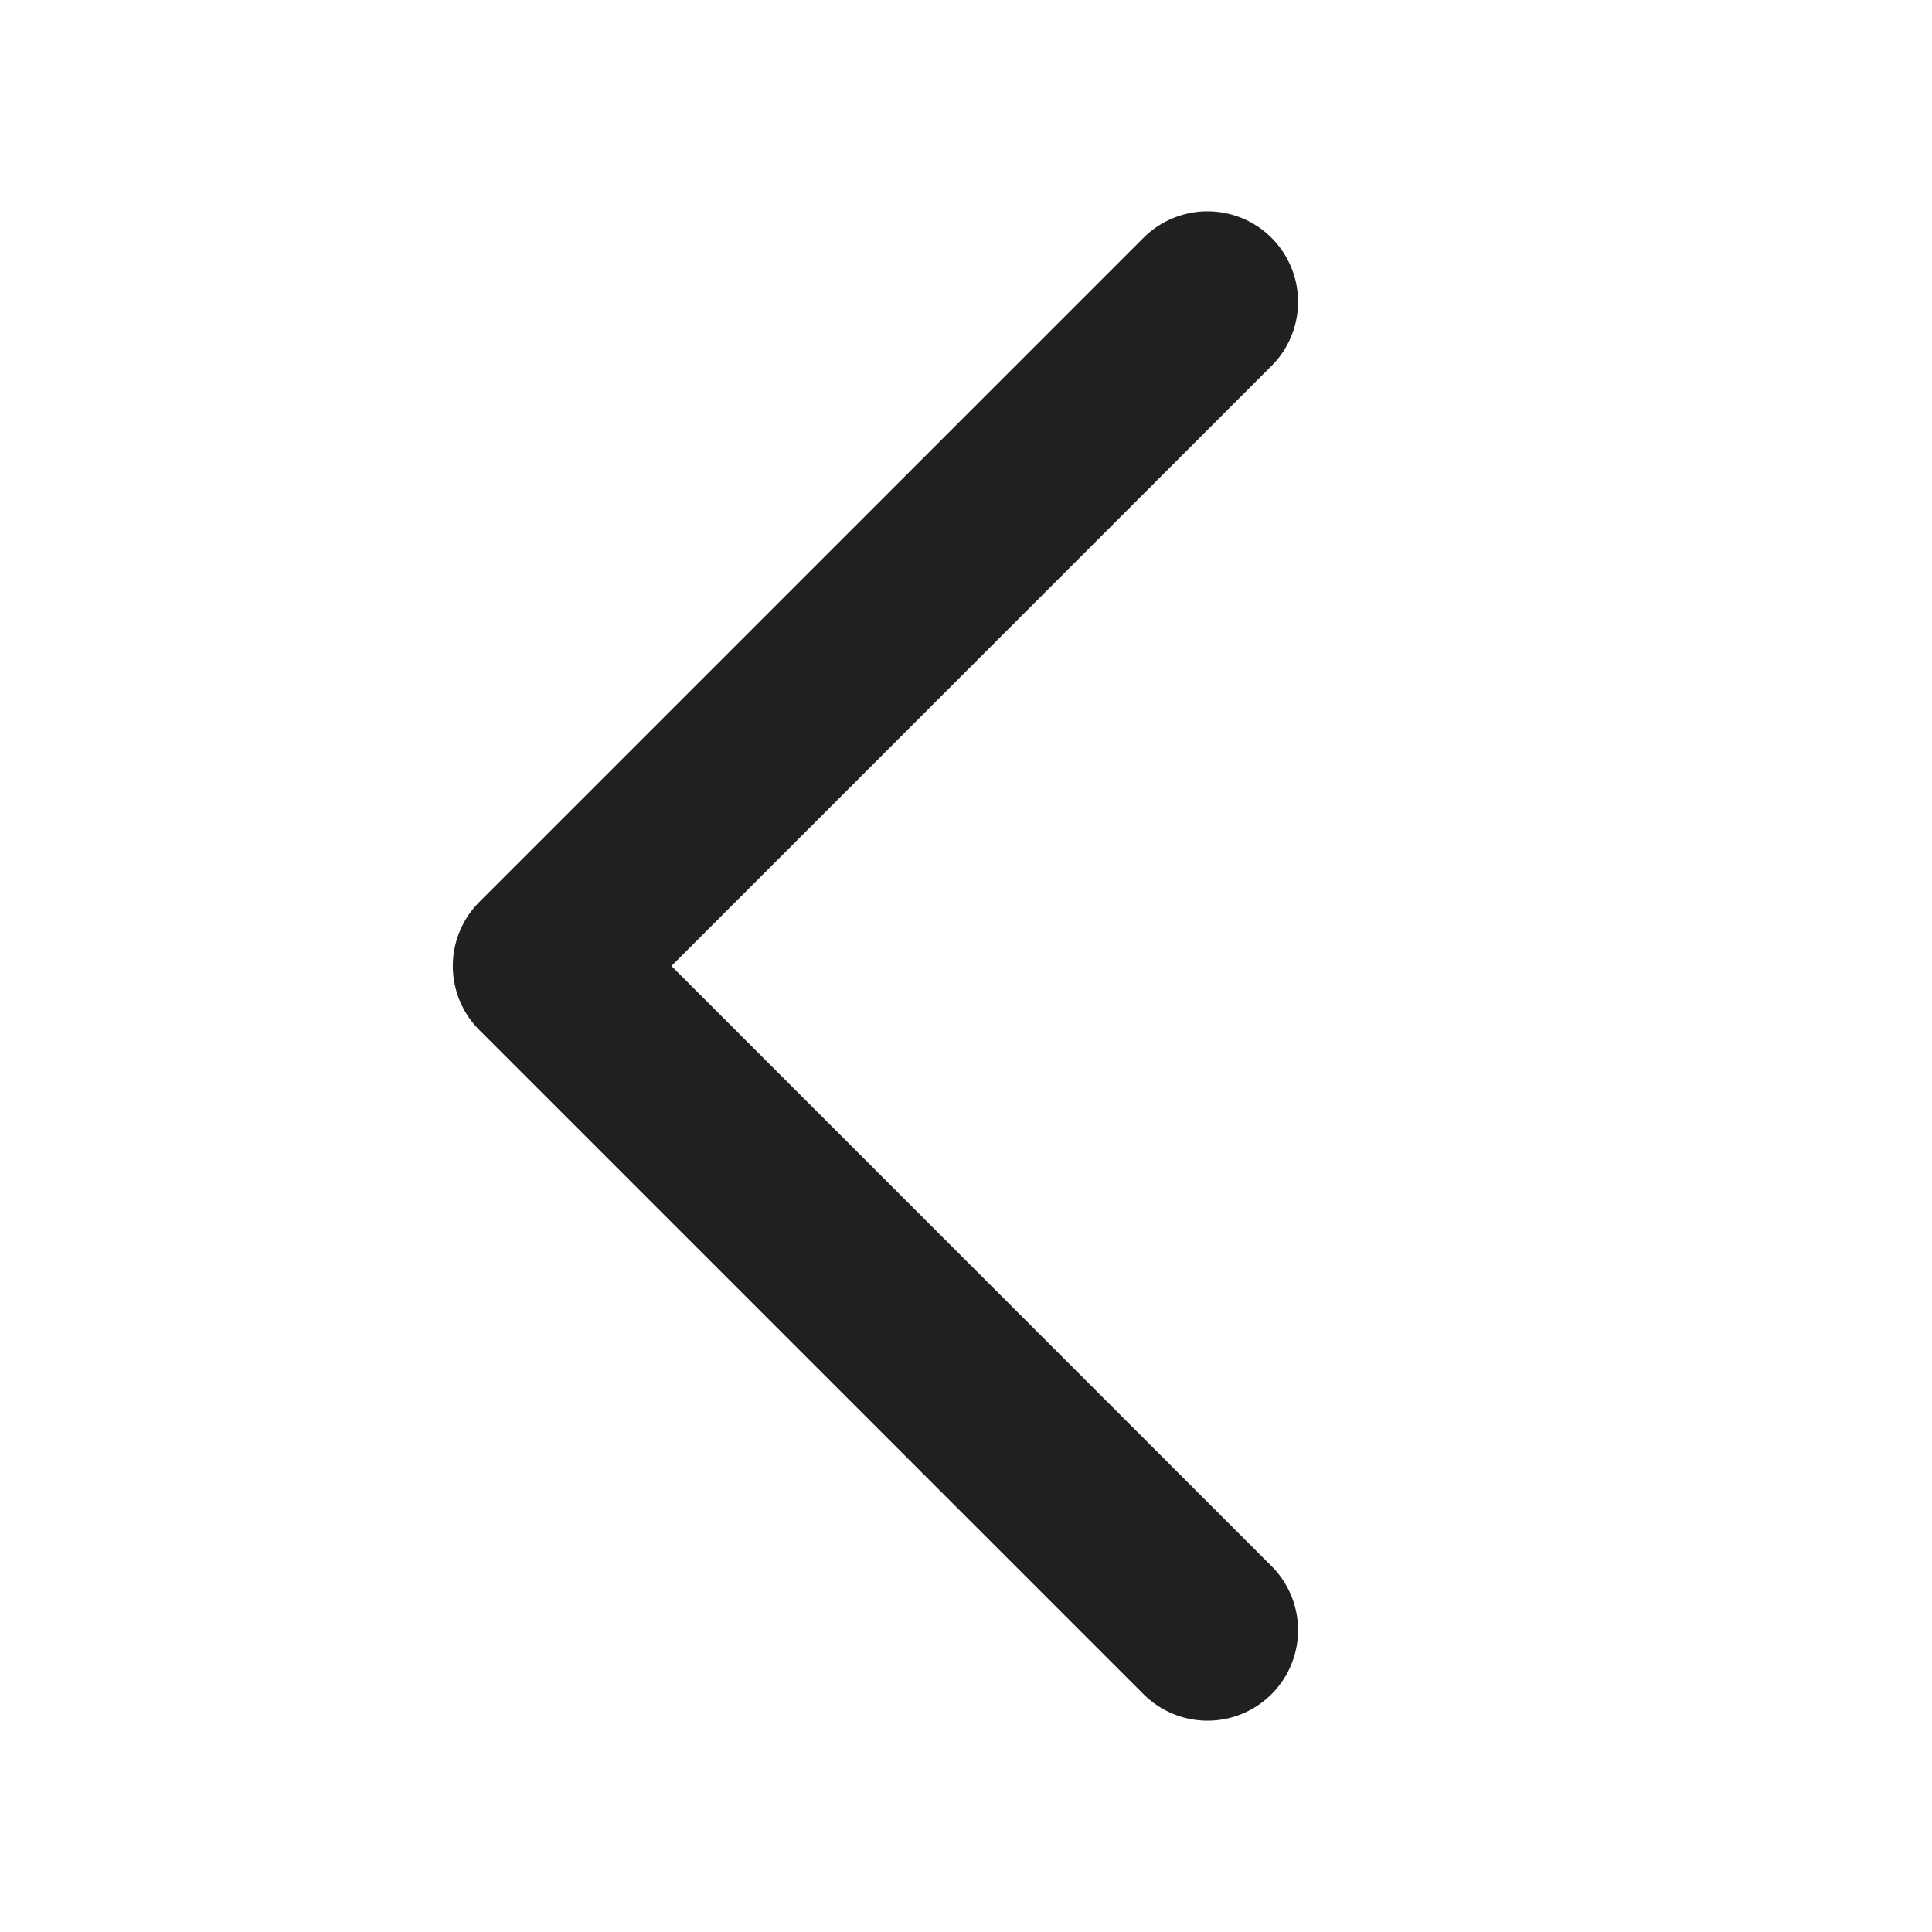
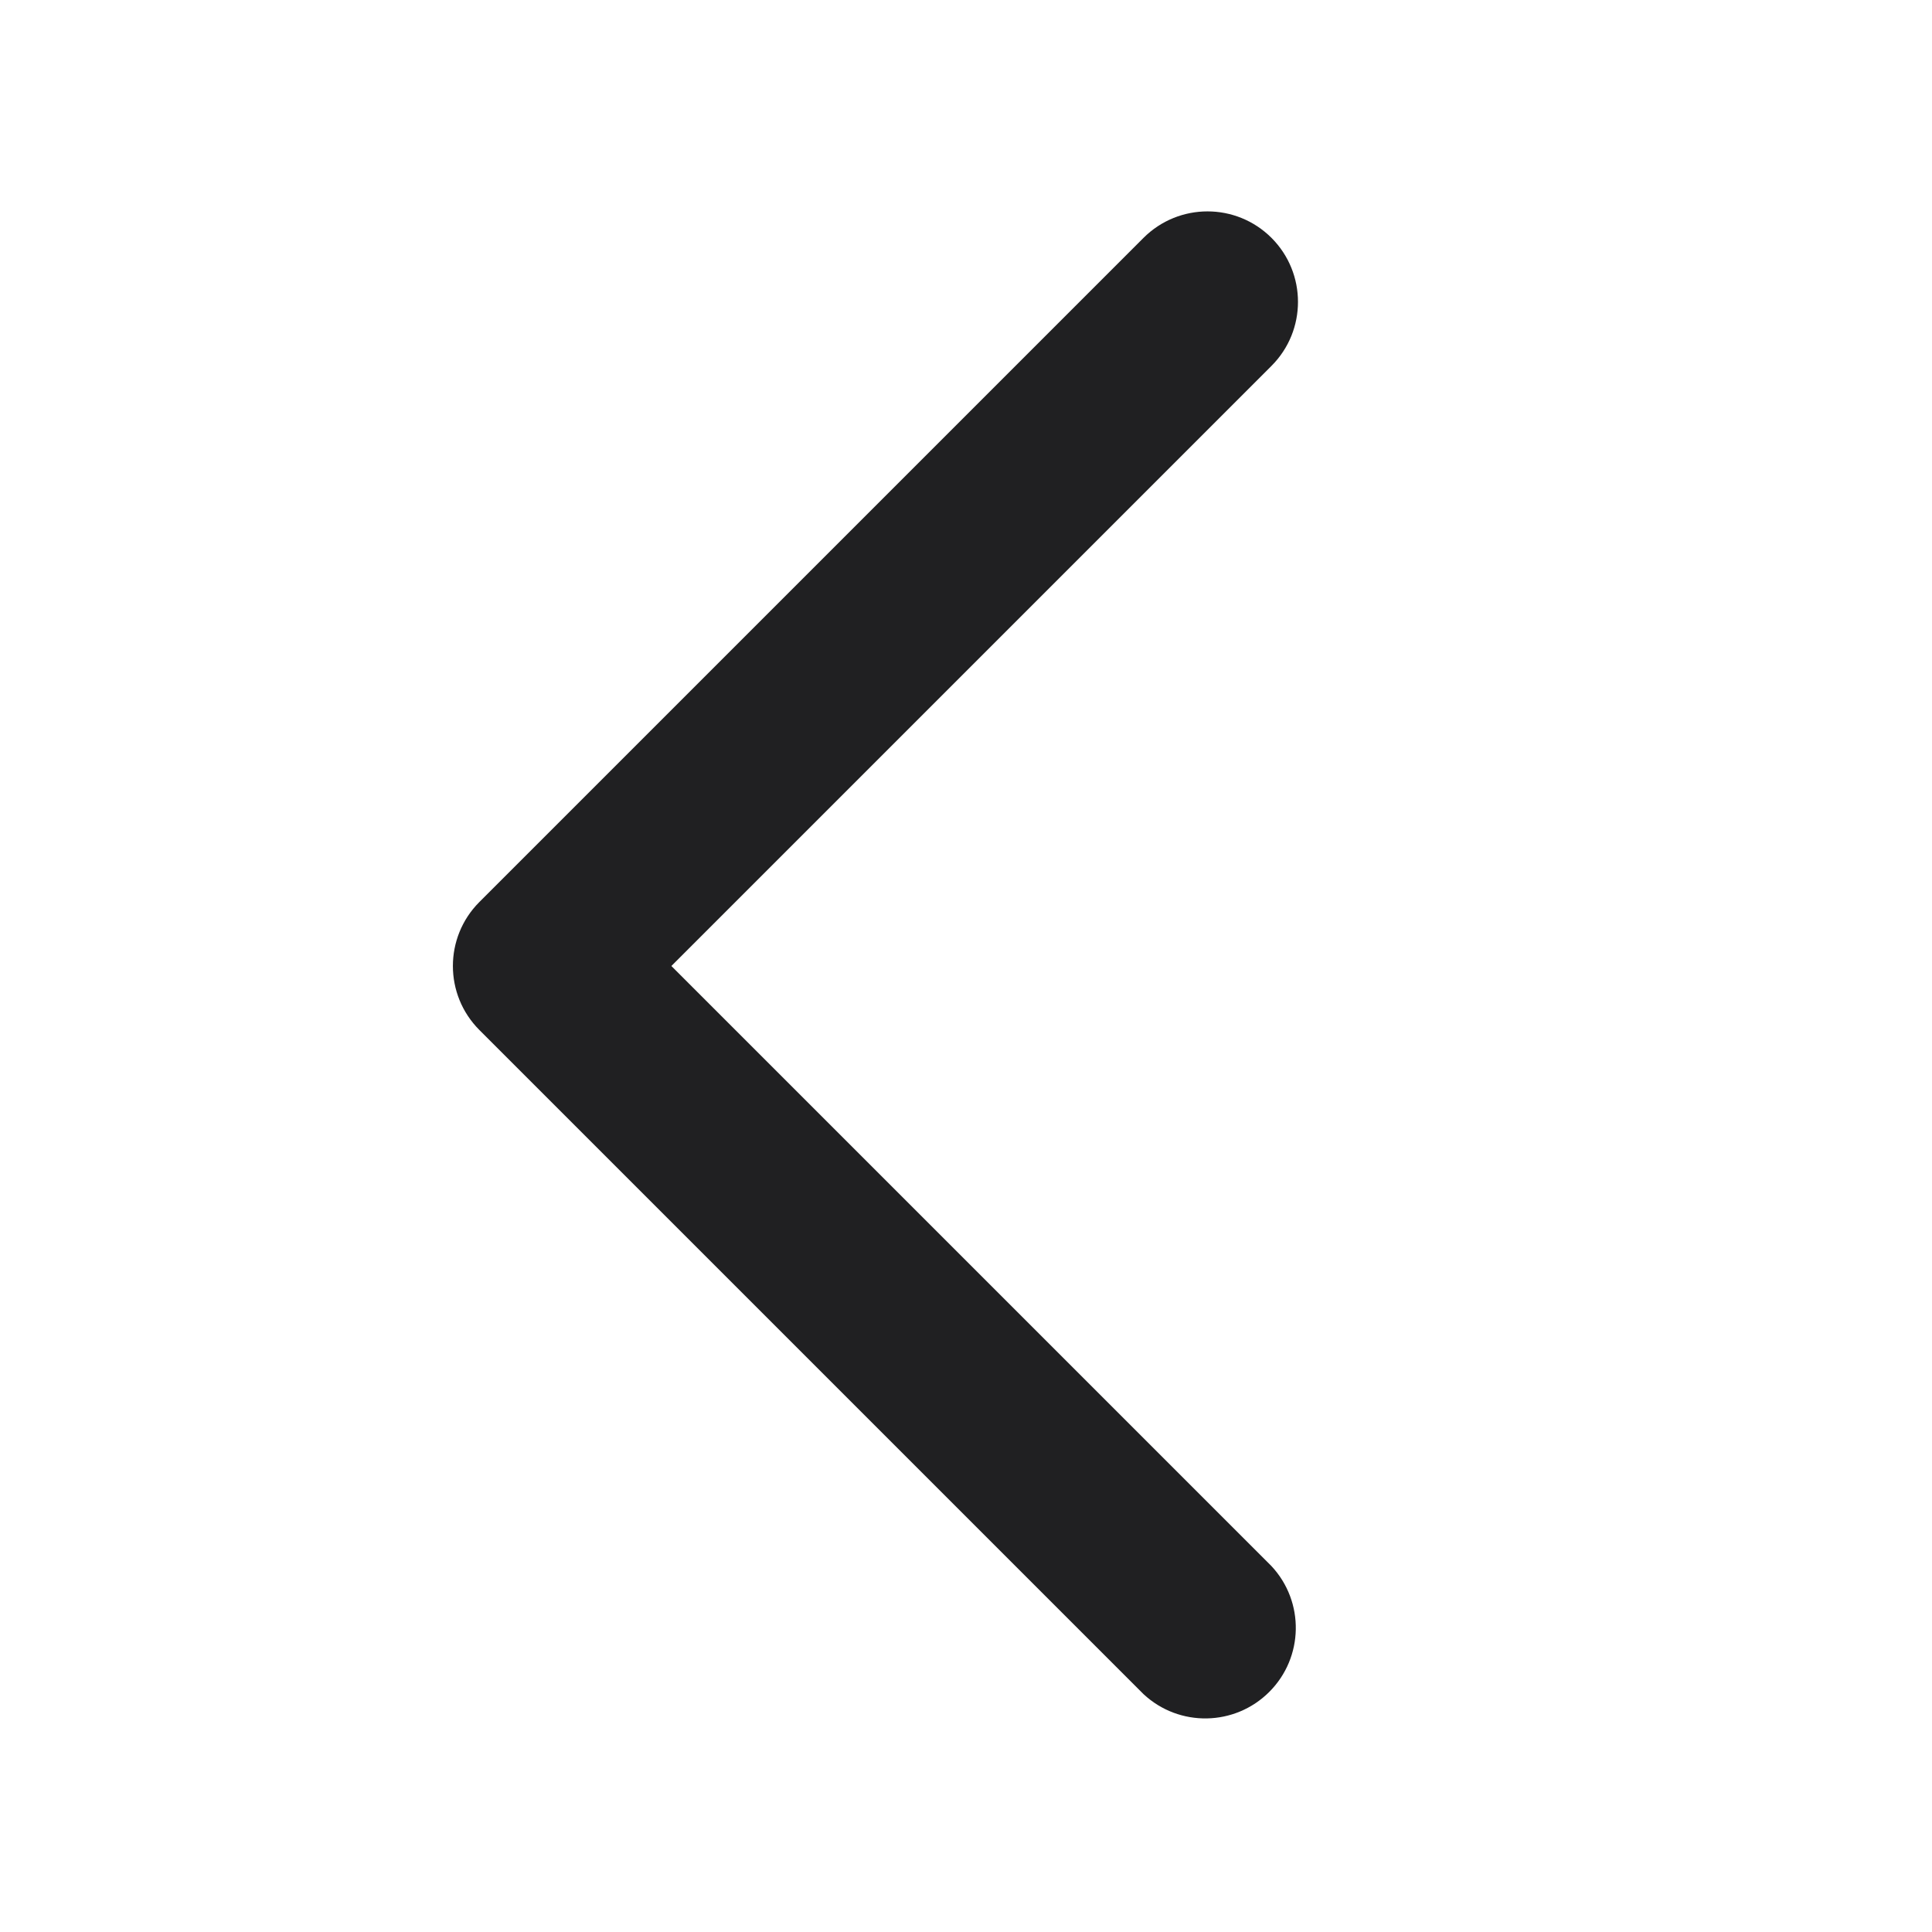
<svg xmlns="http://www.w3.org/2000/svg" width="32" height="32" viewBox="0 0 32 32">
-   <path d="M20 5 9 16l11 11" fill="none" stroke="#202022" stroke-width="3" stroke-linecap="round" stroke-linejoin="round" />
+   <path fill="#202022" d="M21.06 3.94a1.5 1.5 0 0 1 0 2.12L11.12 16l9.94 9.94a1.5 1.5 0 0 1-2.12 2.12l-11-11a1.5 1.5 0 0 1 0-2.12l11-11a1.5 1.5 0 0 1 2.12 0Z" />
</svg>
